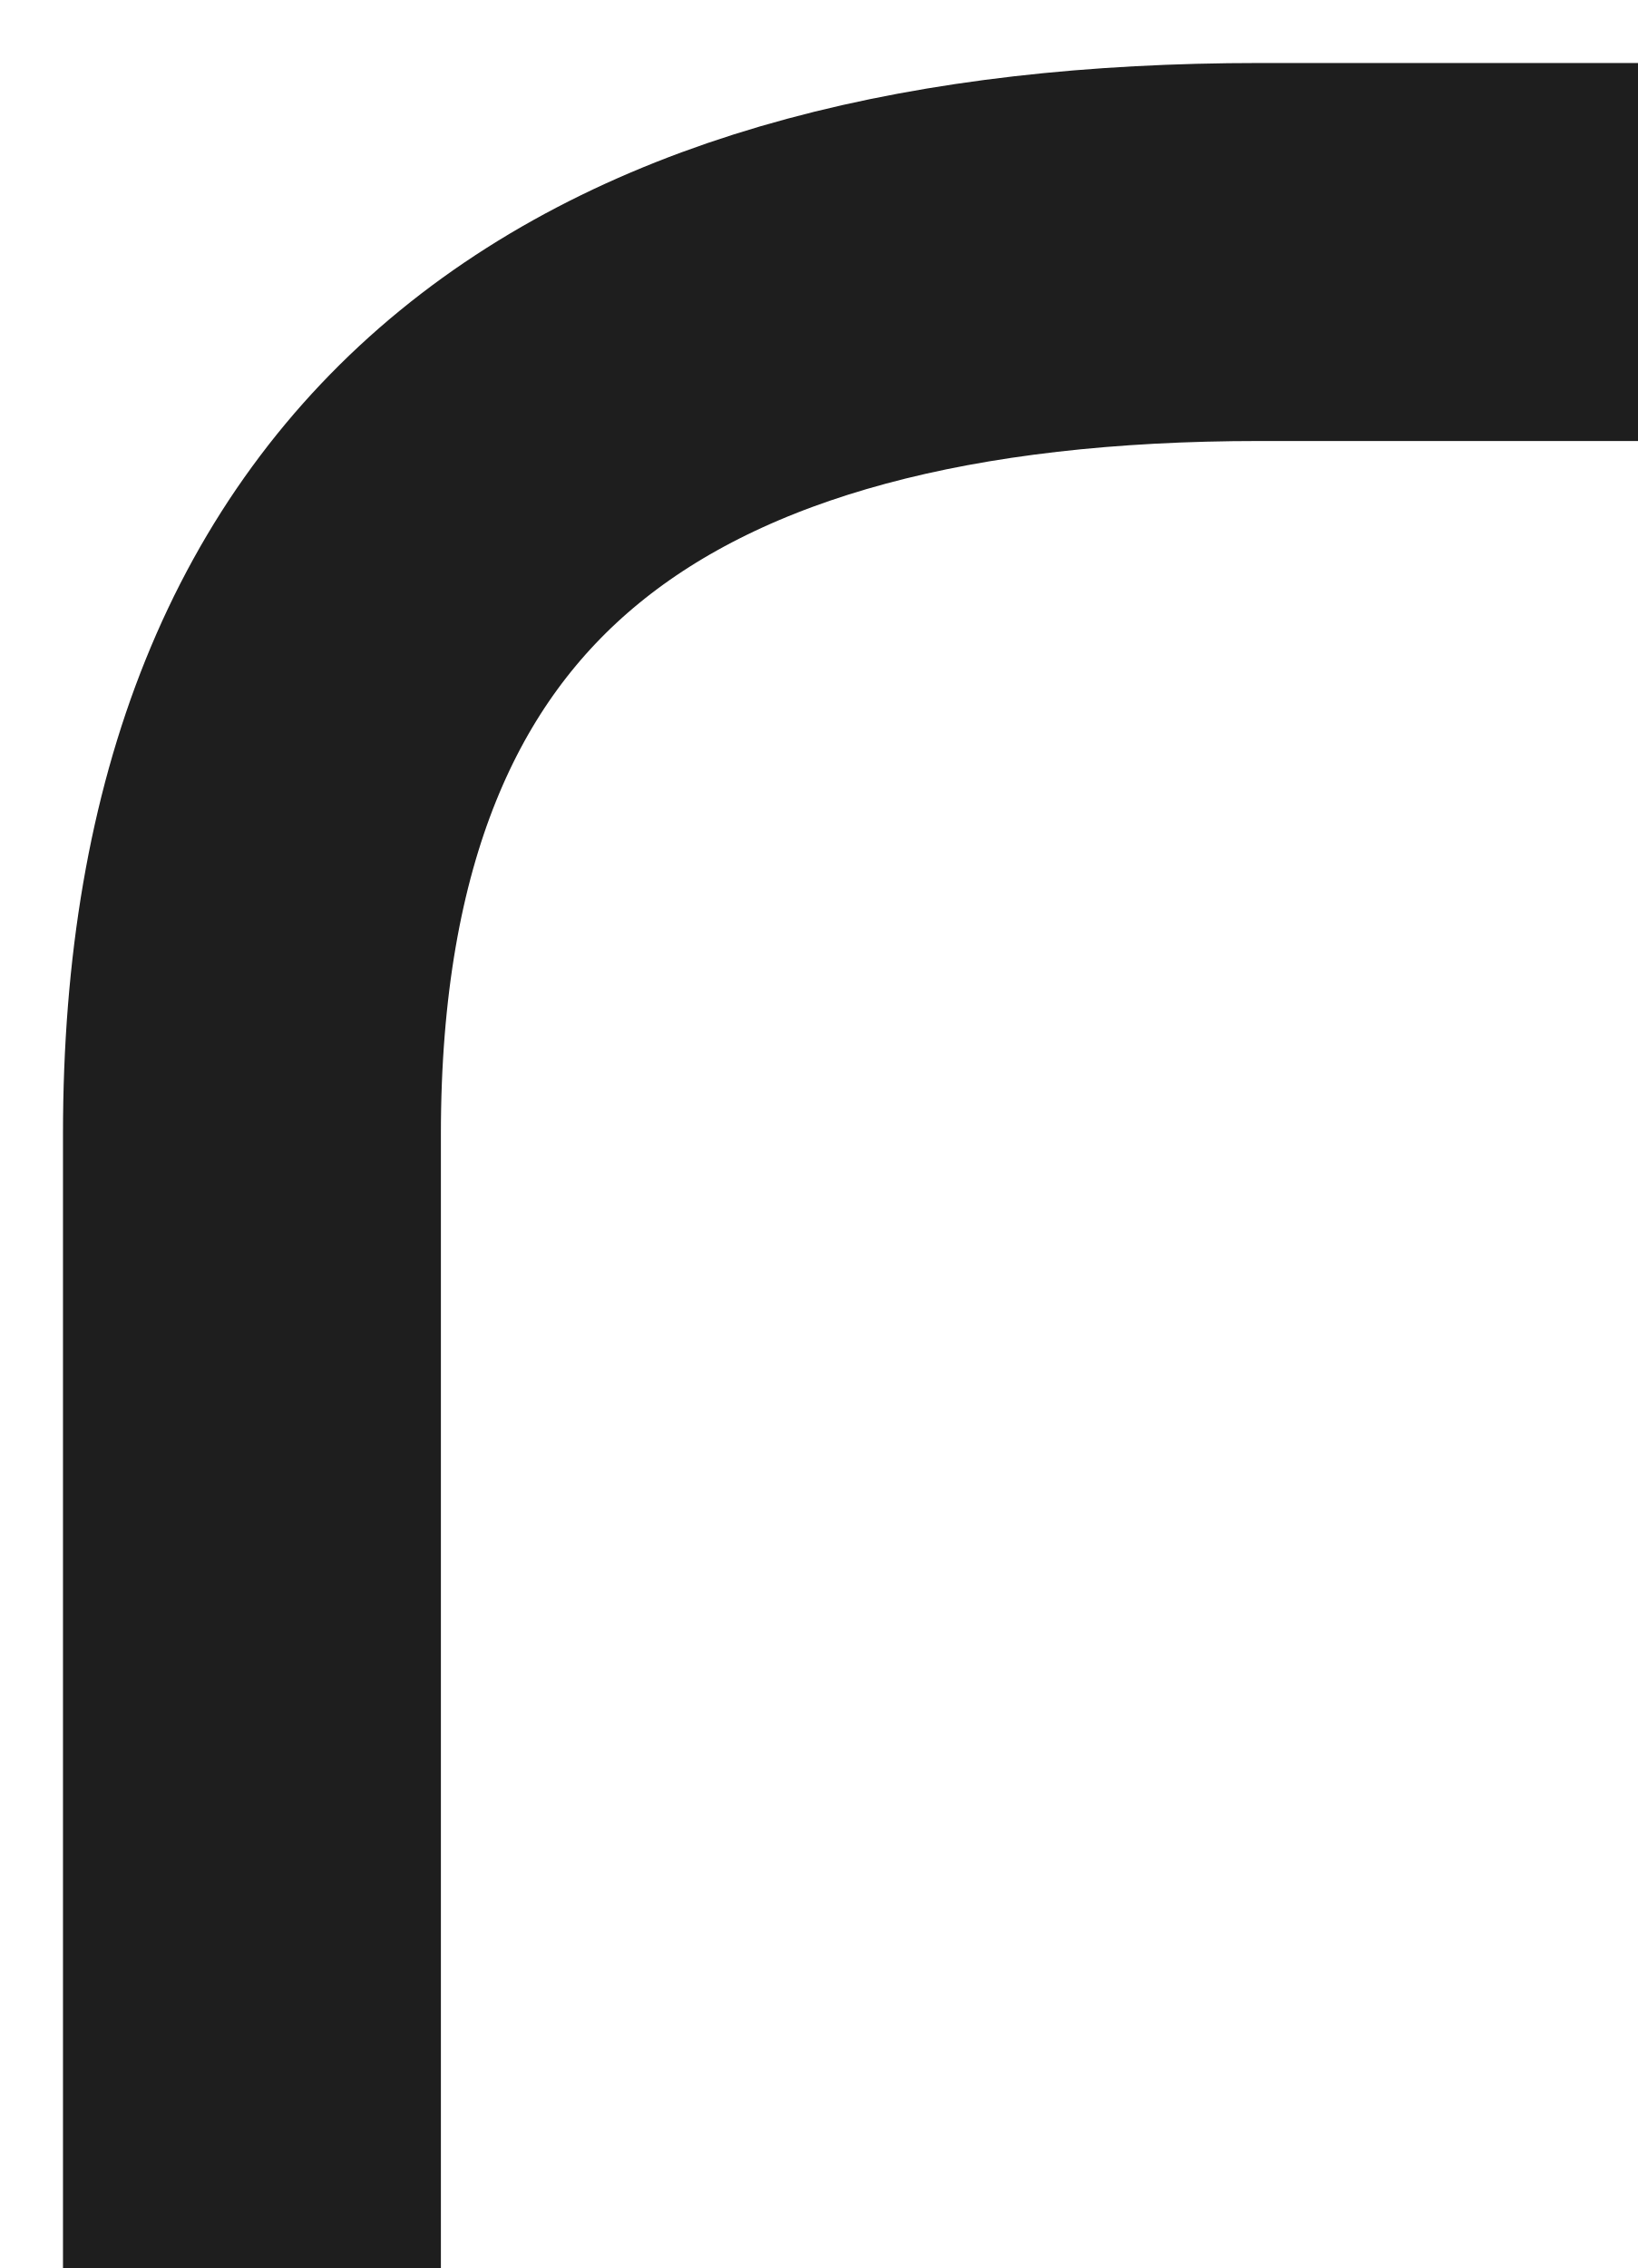
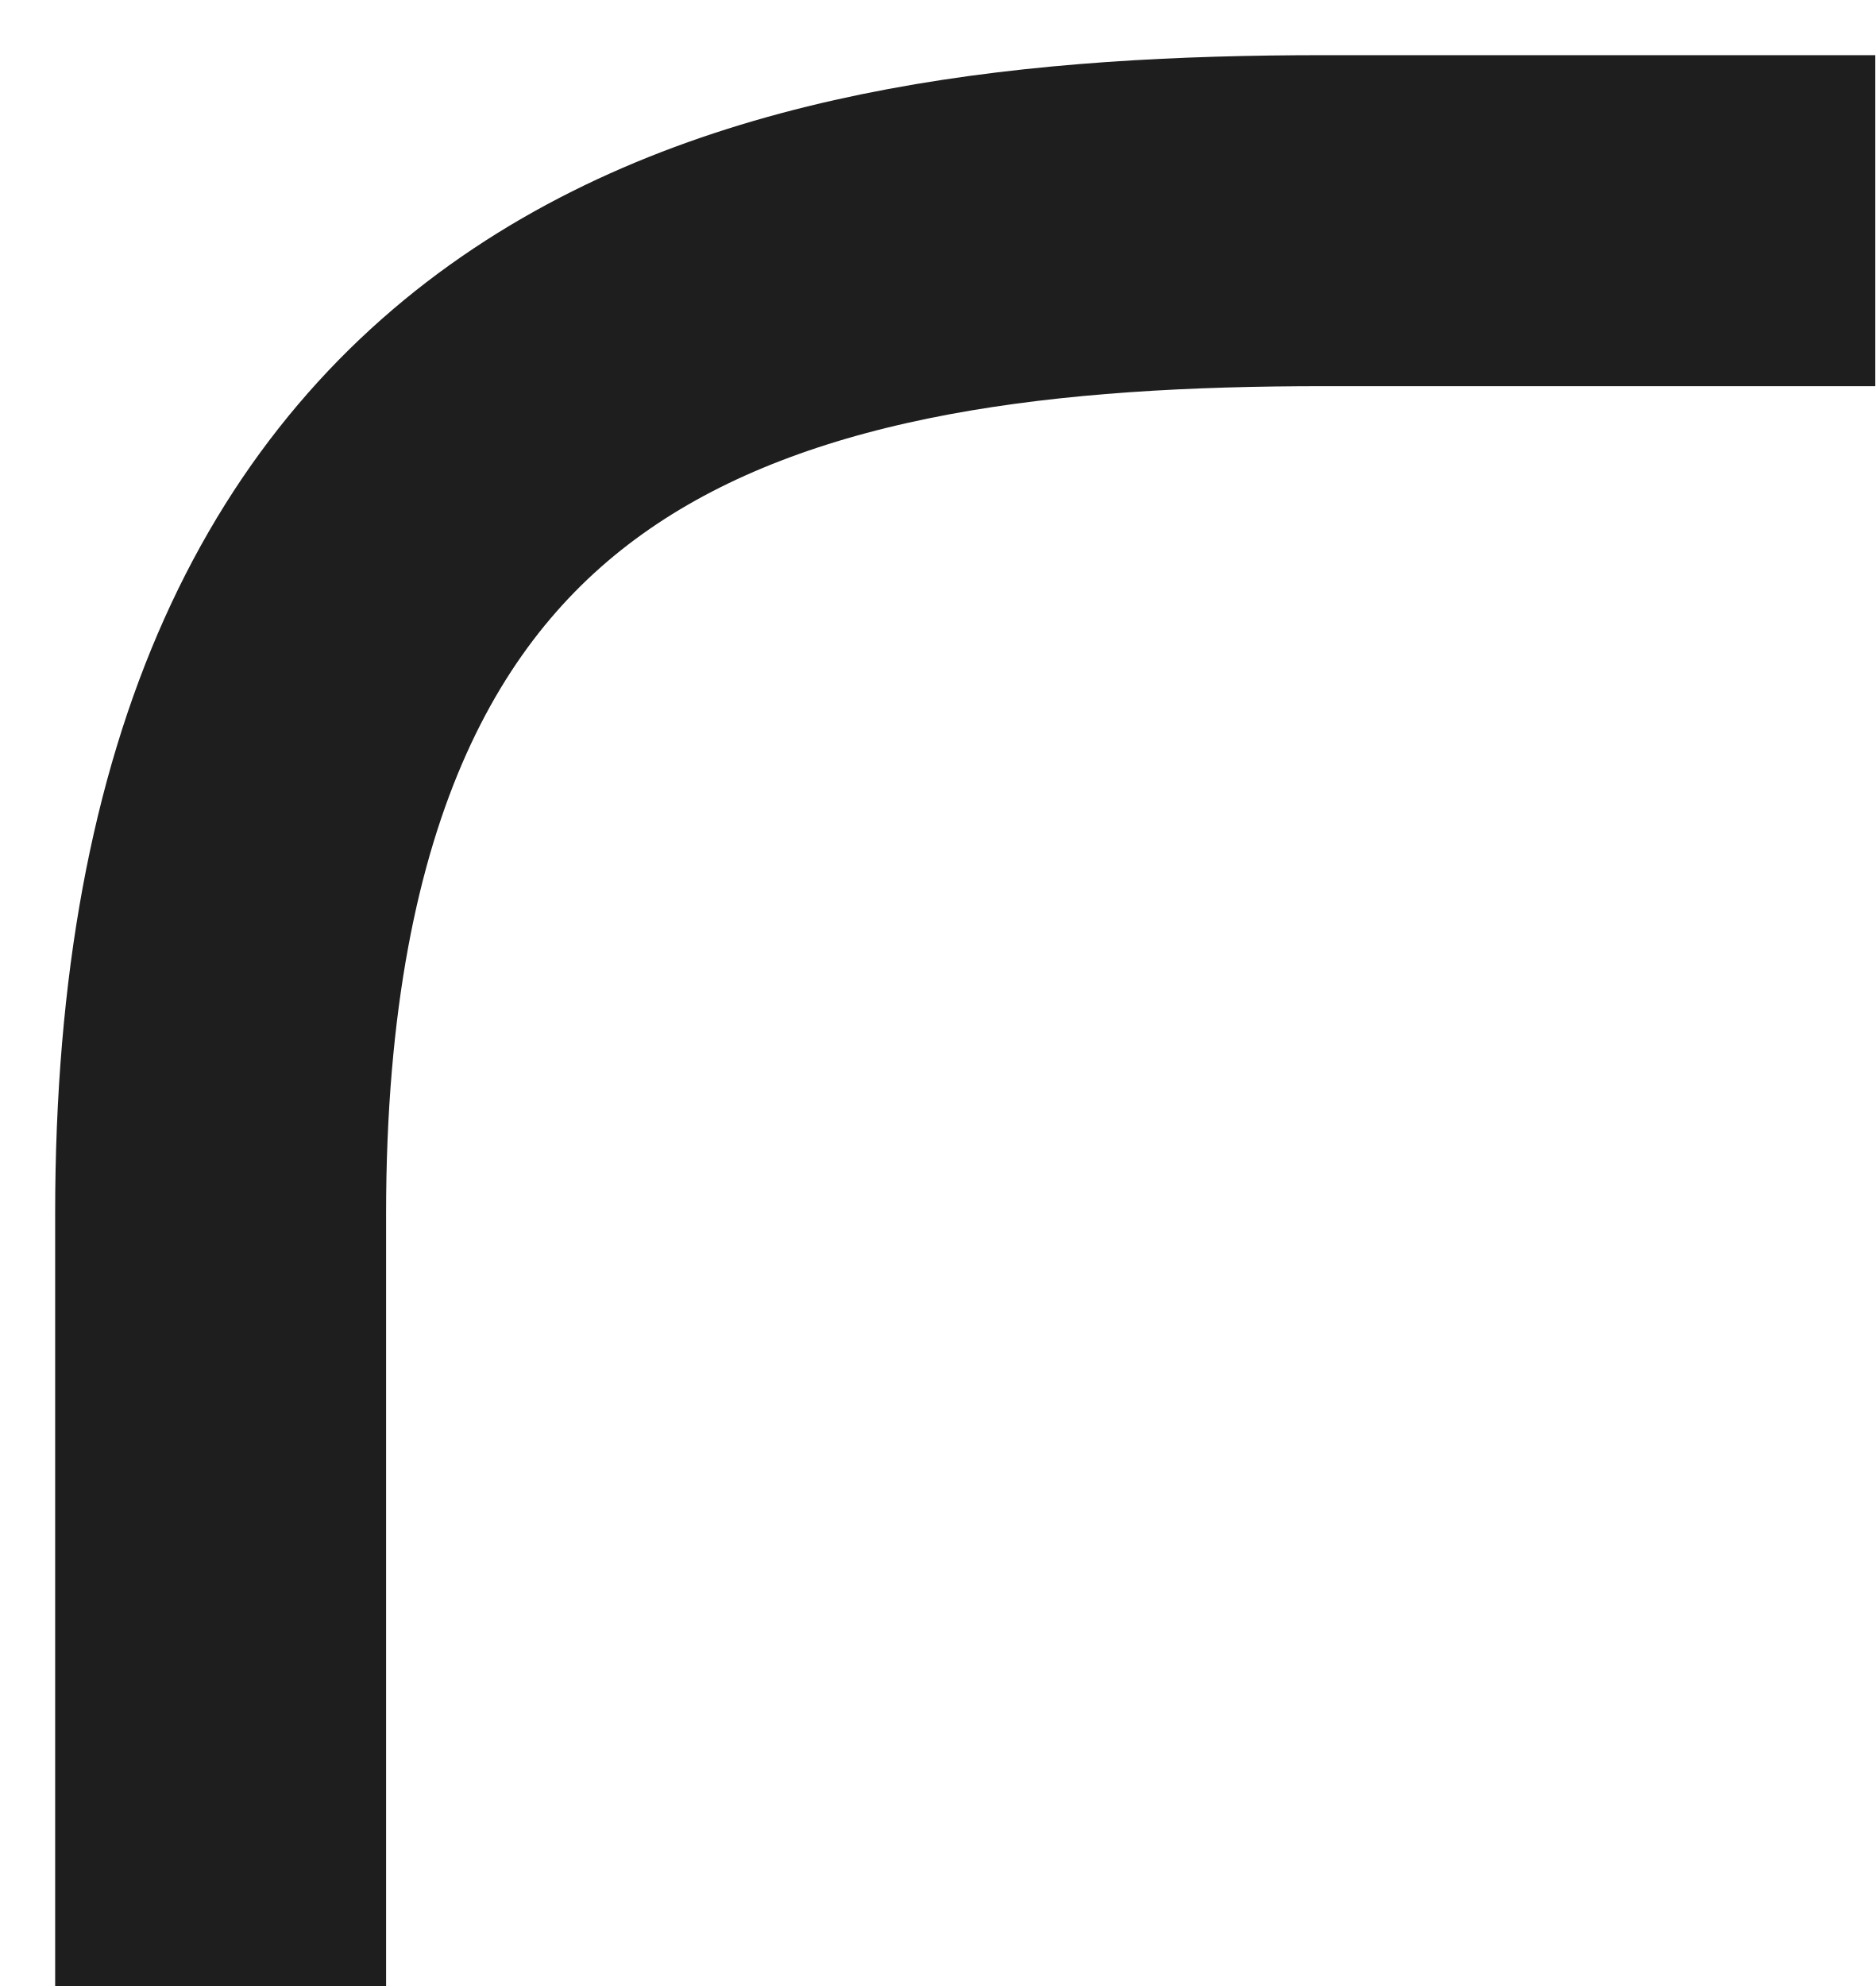
- <svg xmlns="http://www.w3.org/2000/svg" viewBox="-2 -2 13 18" preserveAspectRatio="xMidYMid" class="export-svg-preview">
+ <svg xmlns="http://www.w3.org/2000/svg" viewBox="-2 -2 17 18" preserveAspectRatio="xMidYMid" class="export-svg-preview">
  <g>
-     <g transform="translate(-6,-2) rotate(0)" data-svg-item-container-id="kLypCBd2t" style="opacity: 1; mix-blend-mode: normal;">
+     <g transform="translate(-4,-3) rotate(0)" data-svg-item-container-id="kLypCBd2t" style="opacity: 1; mix-blend-mode: normal;">
      <defs />
      <g filter="">  </g>
      <g>
-         <g transform="matrix(1,0,0,1,6,2)" data-svg-item-container-id="MrFOb86Mvx" style="opacity: 1; mix-blend-mode: normal;">
+         <g transform="matrix(1,0,0,1,4,3)" data-svg-item-container-id="MrFOb86Mvx" style="opacity: 1; mix-blend-mode: normal;">
          <defs />
          <g filter="">
            <g mode="edit" style="opacity: 1;">
              <g> </g>
-               <path d="M 0 17 Q 0 12 0 7 C 0 2 3 0 8 0 Q 11 0 12 0 " stroke-width="3px" stroke="rgba(30,30,30,1.0)" stroke-dasharray="" fill="none" style="stroke-linejoin: round;" />
+               <path d="M 0 16 Q 0 13 0 9 C 0 1 5 0 10 0 Q 14 0 15 0 " stroke-width="3px" stroke="rgba(30,30,30,1.0)" stroke-dasharray="" fill="none" style="stroke-linejoin: round;" />
            </g>
          </g>
        </g>
      </g>
    </g>
  </g>
</svg>
